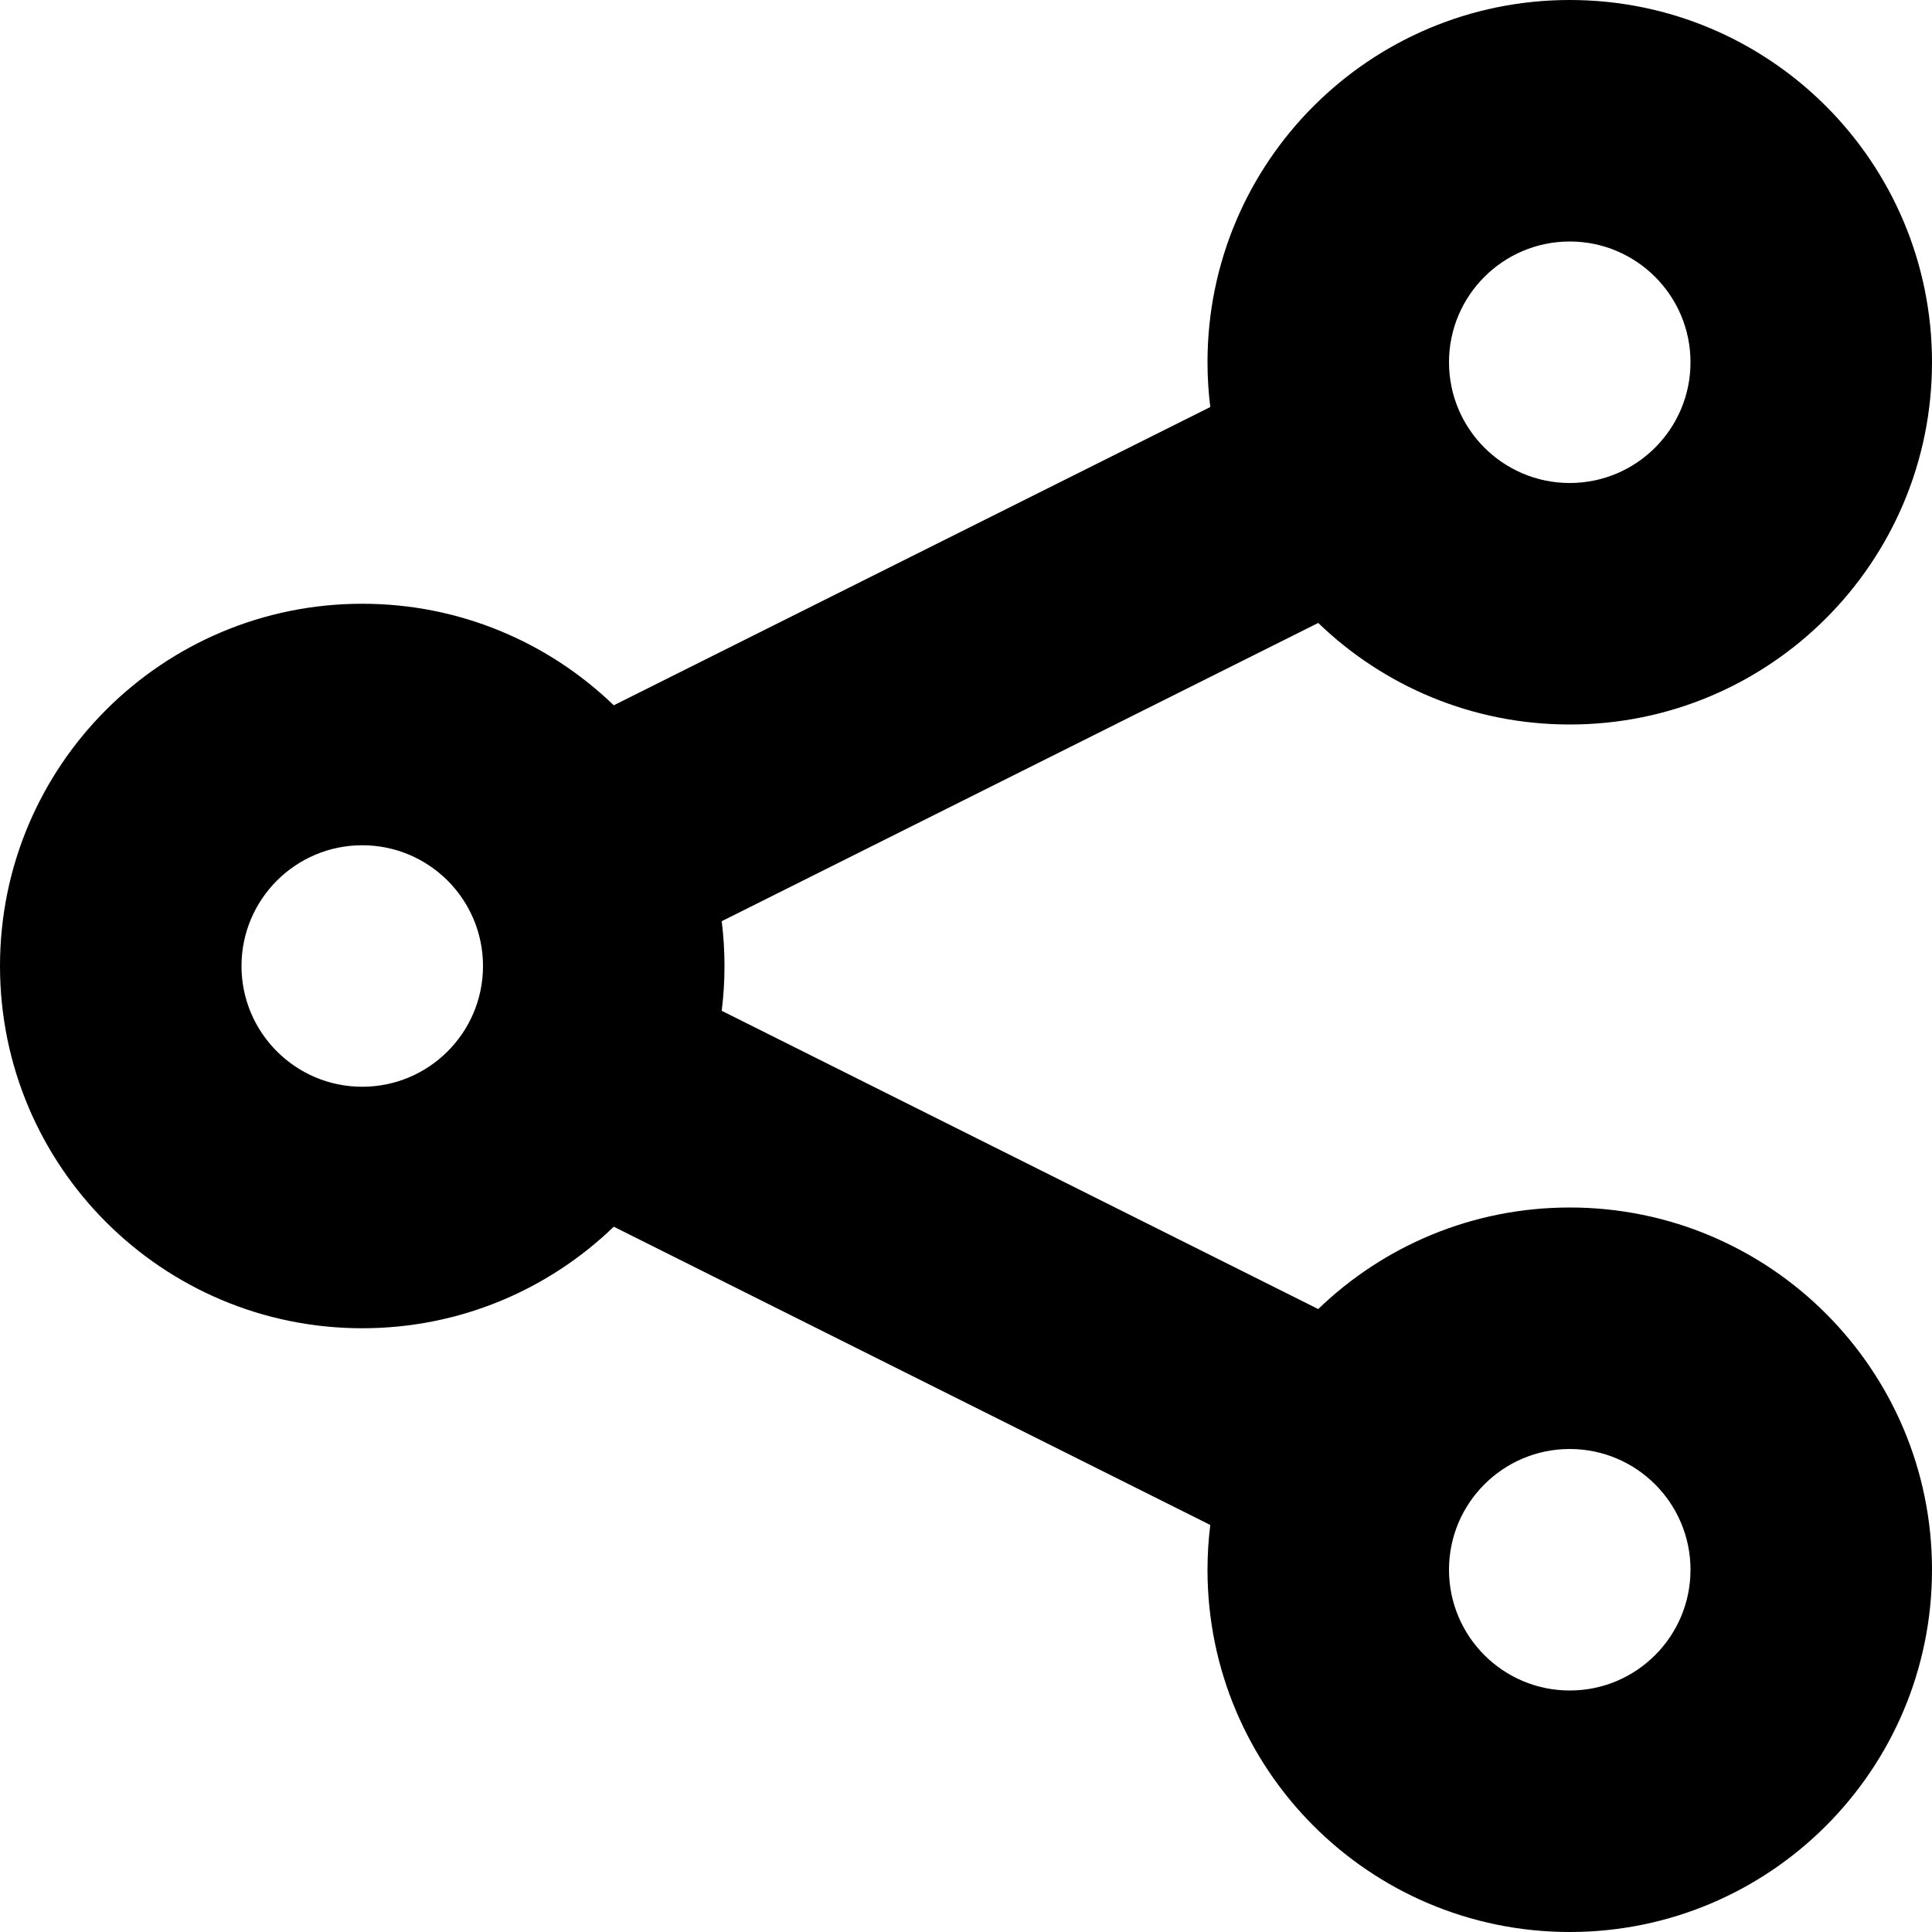
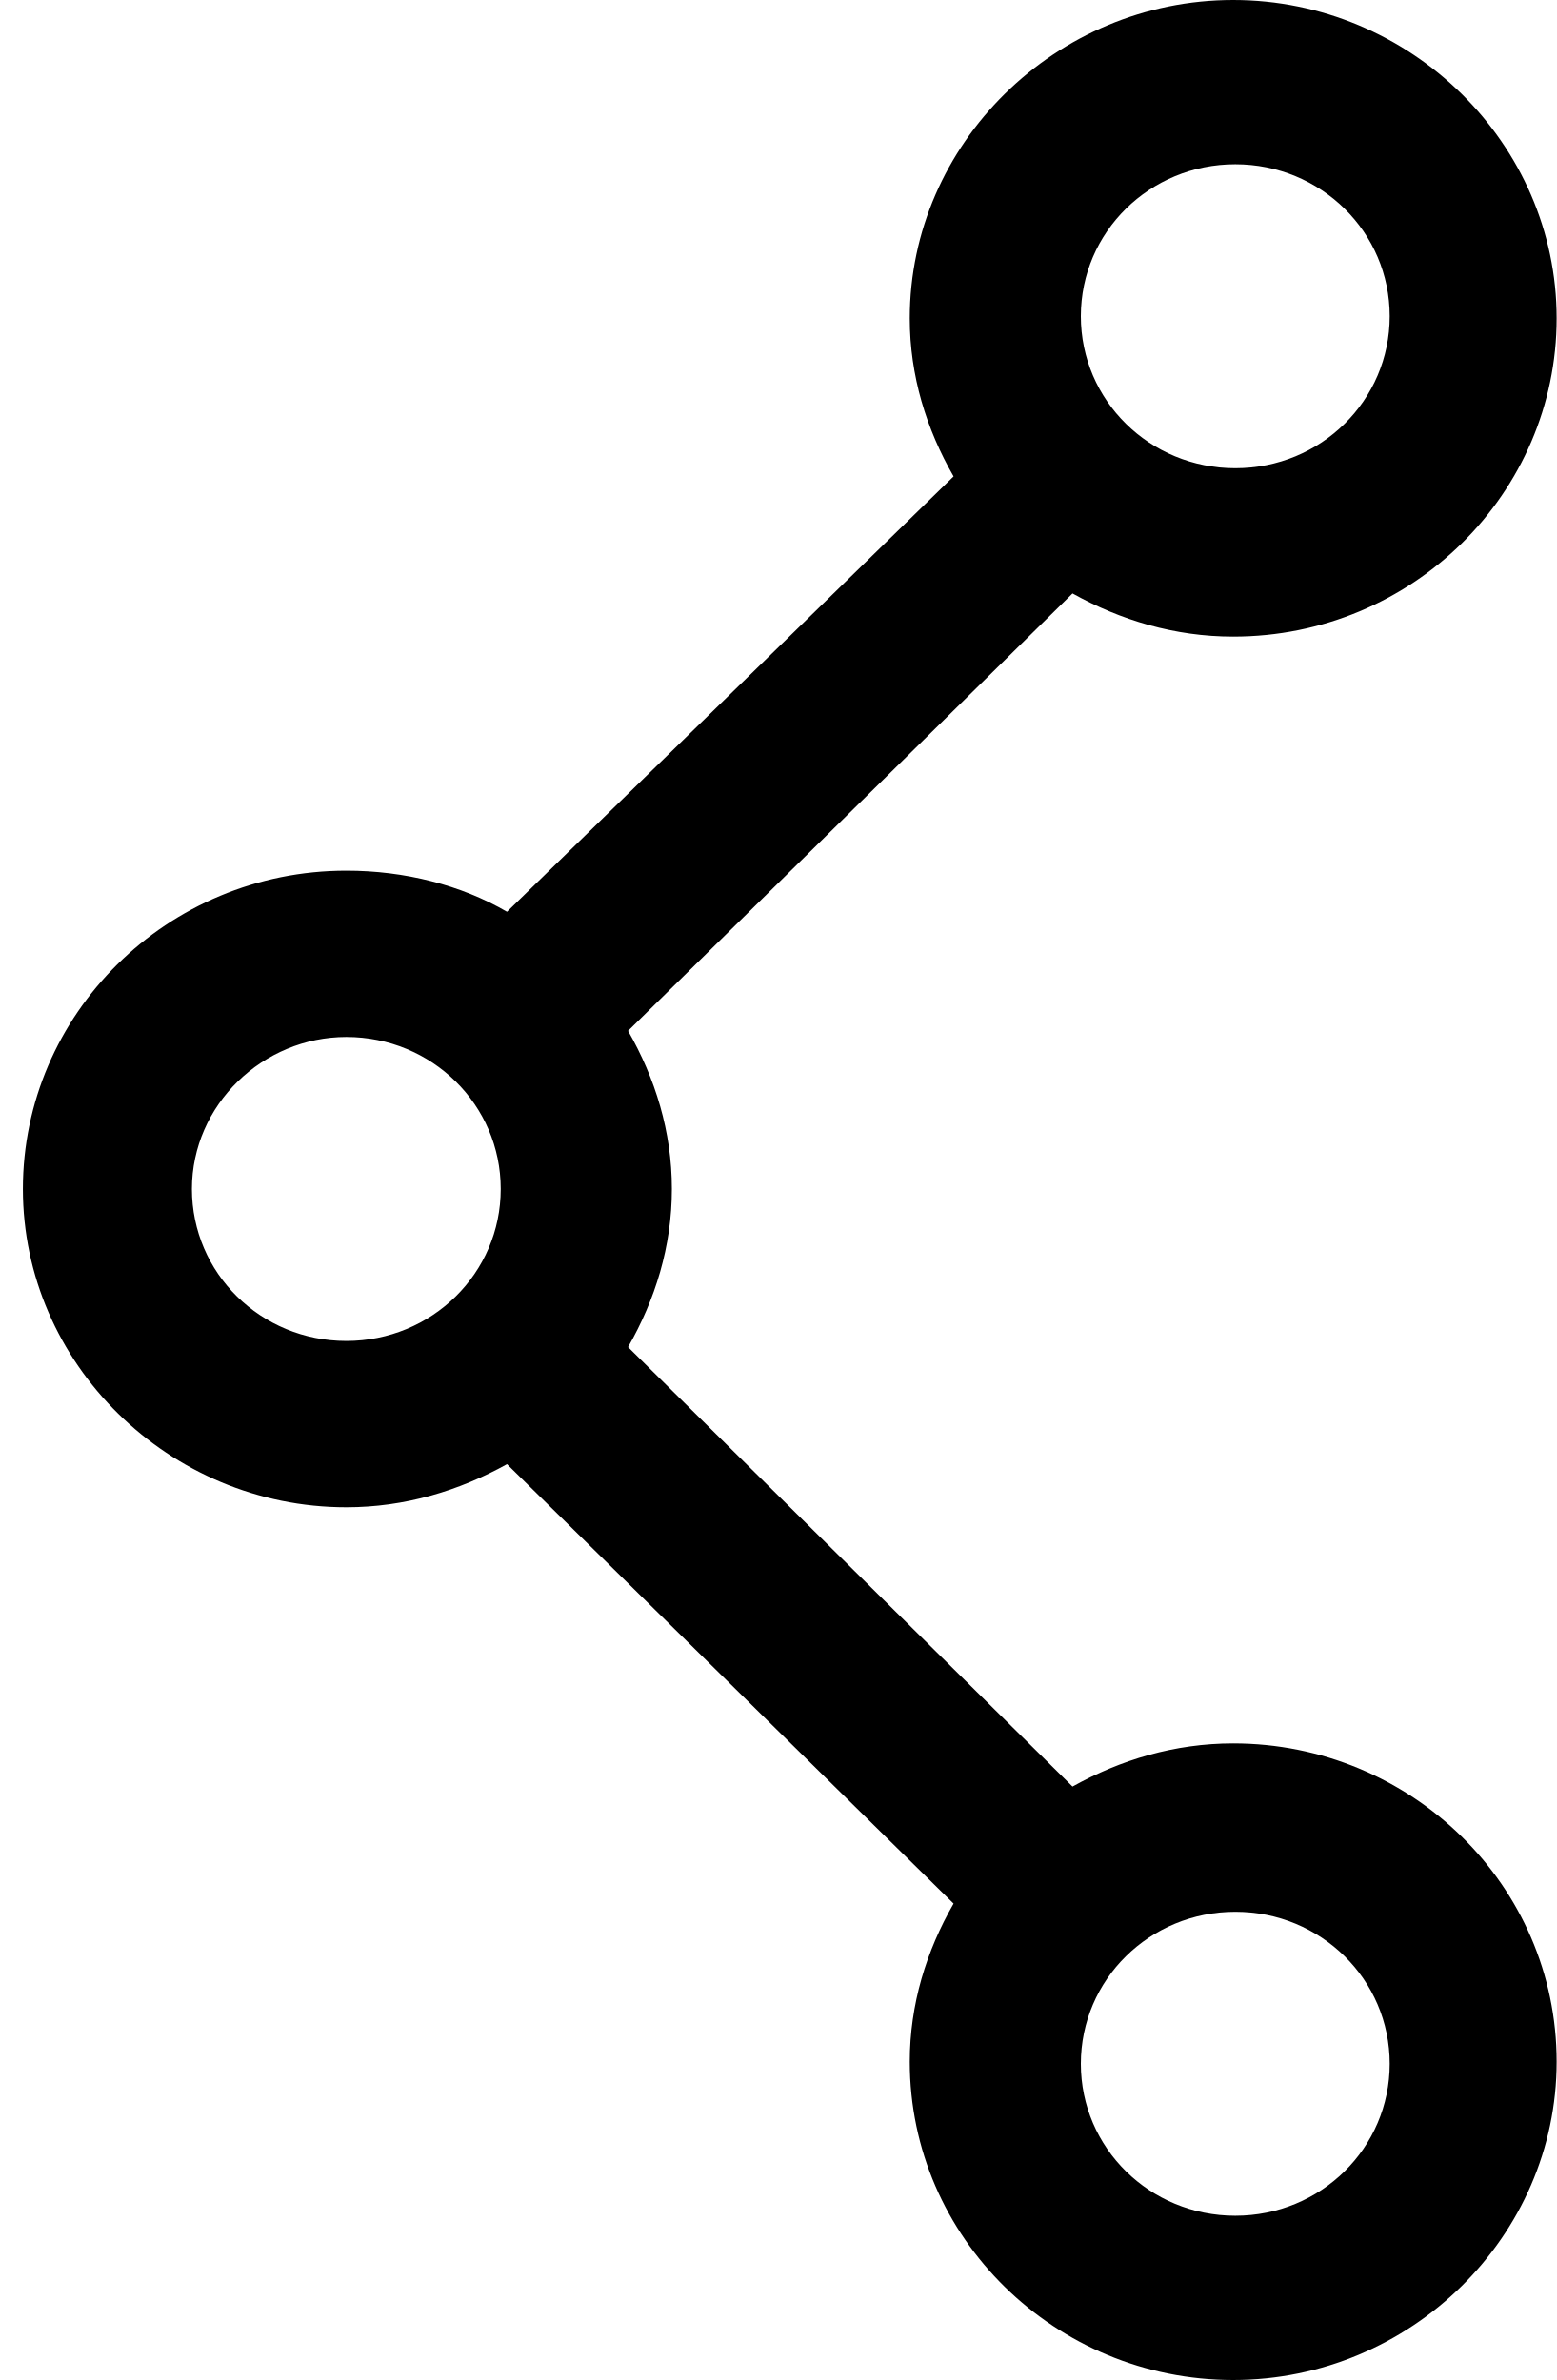
- <svg xmlns="http://www.w3.org/2000/svg" width="16px" height="16px" viewBox="0 0 16 16" version="1.1">
-   <defs />
-   <g id="Page-1" stroke="none" stroke-width="1" fill-rule="evenodd">
-     <g id="share-20" fill-rule="nonzero">
-       <g id="Mask">
-         <path d="M5.977,7.629 C5.992,7.751 6,7.875 6,8 C6,8.125 5.992,8.249 5.977,8.371 L10.917,10.841 C11.457,10.32 12.191,10 13,10 C14.657,10 16,11.343 16,13 C16,14.657 14.657,16 13,16 C11.343,16 10,14.657 10,13 C10,12.875 10.008,12.751 10.023,12.629 L5.083,10.159 C4.543,10.68 3.809,11 3,11 C1.343,11 0,9.657 0,8 C0,6.343 1.343,5 3,5 C3.809,5 4.543,5.32 5.083,5.841 L10.023,3.371 C10.008,3.249 10,3.125 10,3 C10,1.343 11.343,0 13,0 C14.657,0 16,1.343 16,3 C16,4.657 14.657,6 13,6 C12.191,6 11.457,5.68 10.917,5.159 L5.977,7.629 Z M13,14 C13.552,14 14,13.552 14,13 C14,12.448 13.552,12 13,12 C12.448,12 12,12.448 12,13 C12,13.552 12.448,14 13,14 Z M13,4 C13.552,4 14,3.552 14,3 C14,2.448 13.552,2 13,2 C12.448,2 12,2.448 12,3 C12,3.552 12.448,4 13,4 Z M3,9 C3.552,9 4,8.552 4,8 C4,7.448 3.552,7 3,7 C2.448,7 2,7.448 2,8 C2,8.552 2.448,9 3,9 Z" id="path-1" />
-       </g>
-     </g>
-   </g>
+ <svg xmlns="http://www.w3.org/2000/svg" width="34px" height="52px" viewBox="0 0 34 52" version="1.1">
+   <path d="M7.565,32.932 C8.841,32.932 10.026,32.573 11.074,31.99 L20.828,41.591 C20.235,42.623 19.871,43.789 19.871,45.046 C19.871,48.904 23.061,52 26.935,52 C30.81,52 34,48.859 34,45.046 C34,41.187 30.81,38.091 26.935,38.091 C25.659,38.091 24.474,38.45 23.426,39.034 L13.718,29.432 C14.31,28.4 14.675,27.234 14.675,25.978 C14.675,24.721 14.31,23.555 13.718,22.523 L23.426,12.966 C24.474,13.55 25.659,13.909 26.935,13.909 C30.855,13.909 34,10.768 34,6.954 C34,3.141 30.81,0 26.935,0 C23.061,0 19.871,3.141 19.871,6.954 C19.871,8.211 20.235,9.377 20.828,10.409 L11.074,19.921 C10.071,19.337 8.841,19.023 7.565,19.023 C3.645,19.023 0.5,22.164 0.5,25.978 C0.5,29.791 3.69,32.932 7.565,32.932 L7.565,32.932 L7.565,32.932 Z M26.981,41.77 C28.85,41.77 30.354,43.251 30.354,45.091 C30.354,46.93 28.85,48.411 26.981,48.411 C25.112,48.411 23.608,46.93 23.608,45.091 C23.608,43.251 25.112,41.77 26.981,41.77 L26.981,41.77 L26.981,41.77 Z M26.981,3.589 C28.85,3.589 30.354,5.07 30.354,6.909 C30.354,8.749 28.85,10.23 26.981,10.23 C25.112,10.23 23.608,8.749 23.608,6.909 C23.608,5.07 25.112,3.589 26.981,3.589 L26.981,3.589 L26.981,3.589 Z M7.565,22.657 C9.433,22.657 10.937,24.138 10.937,25.978 C10.937,27.817 9.433,29.298 7.565,29.298 C5.696,29.298 4.192,27.817 4.192,25.978 C4.192,24.138 5.741,22.657 7.565,22.657 L7.565,22.657 L7.565,22.657 Z" id="share" />
</svg>
